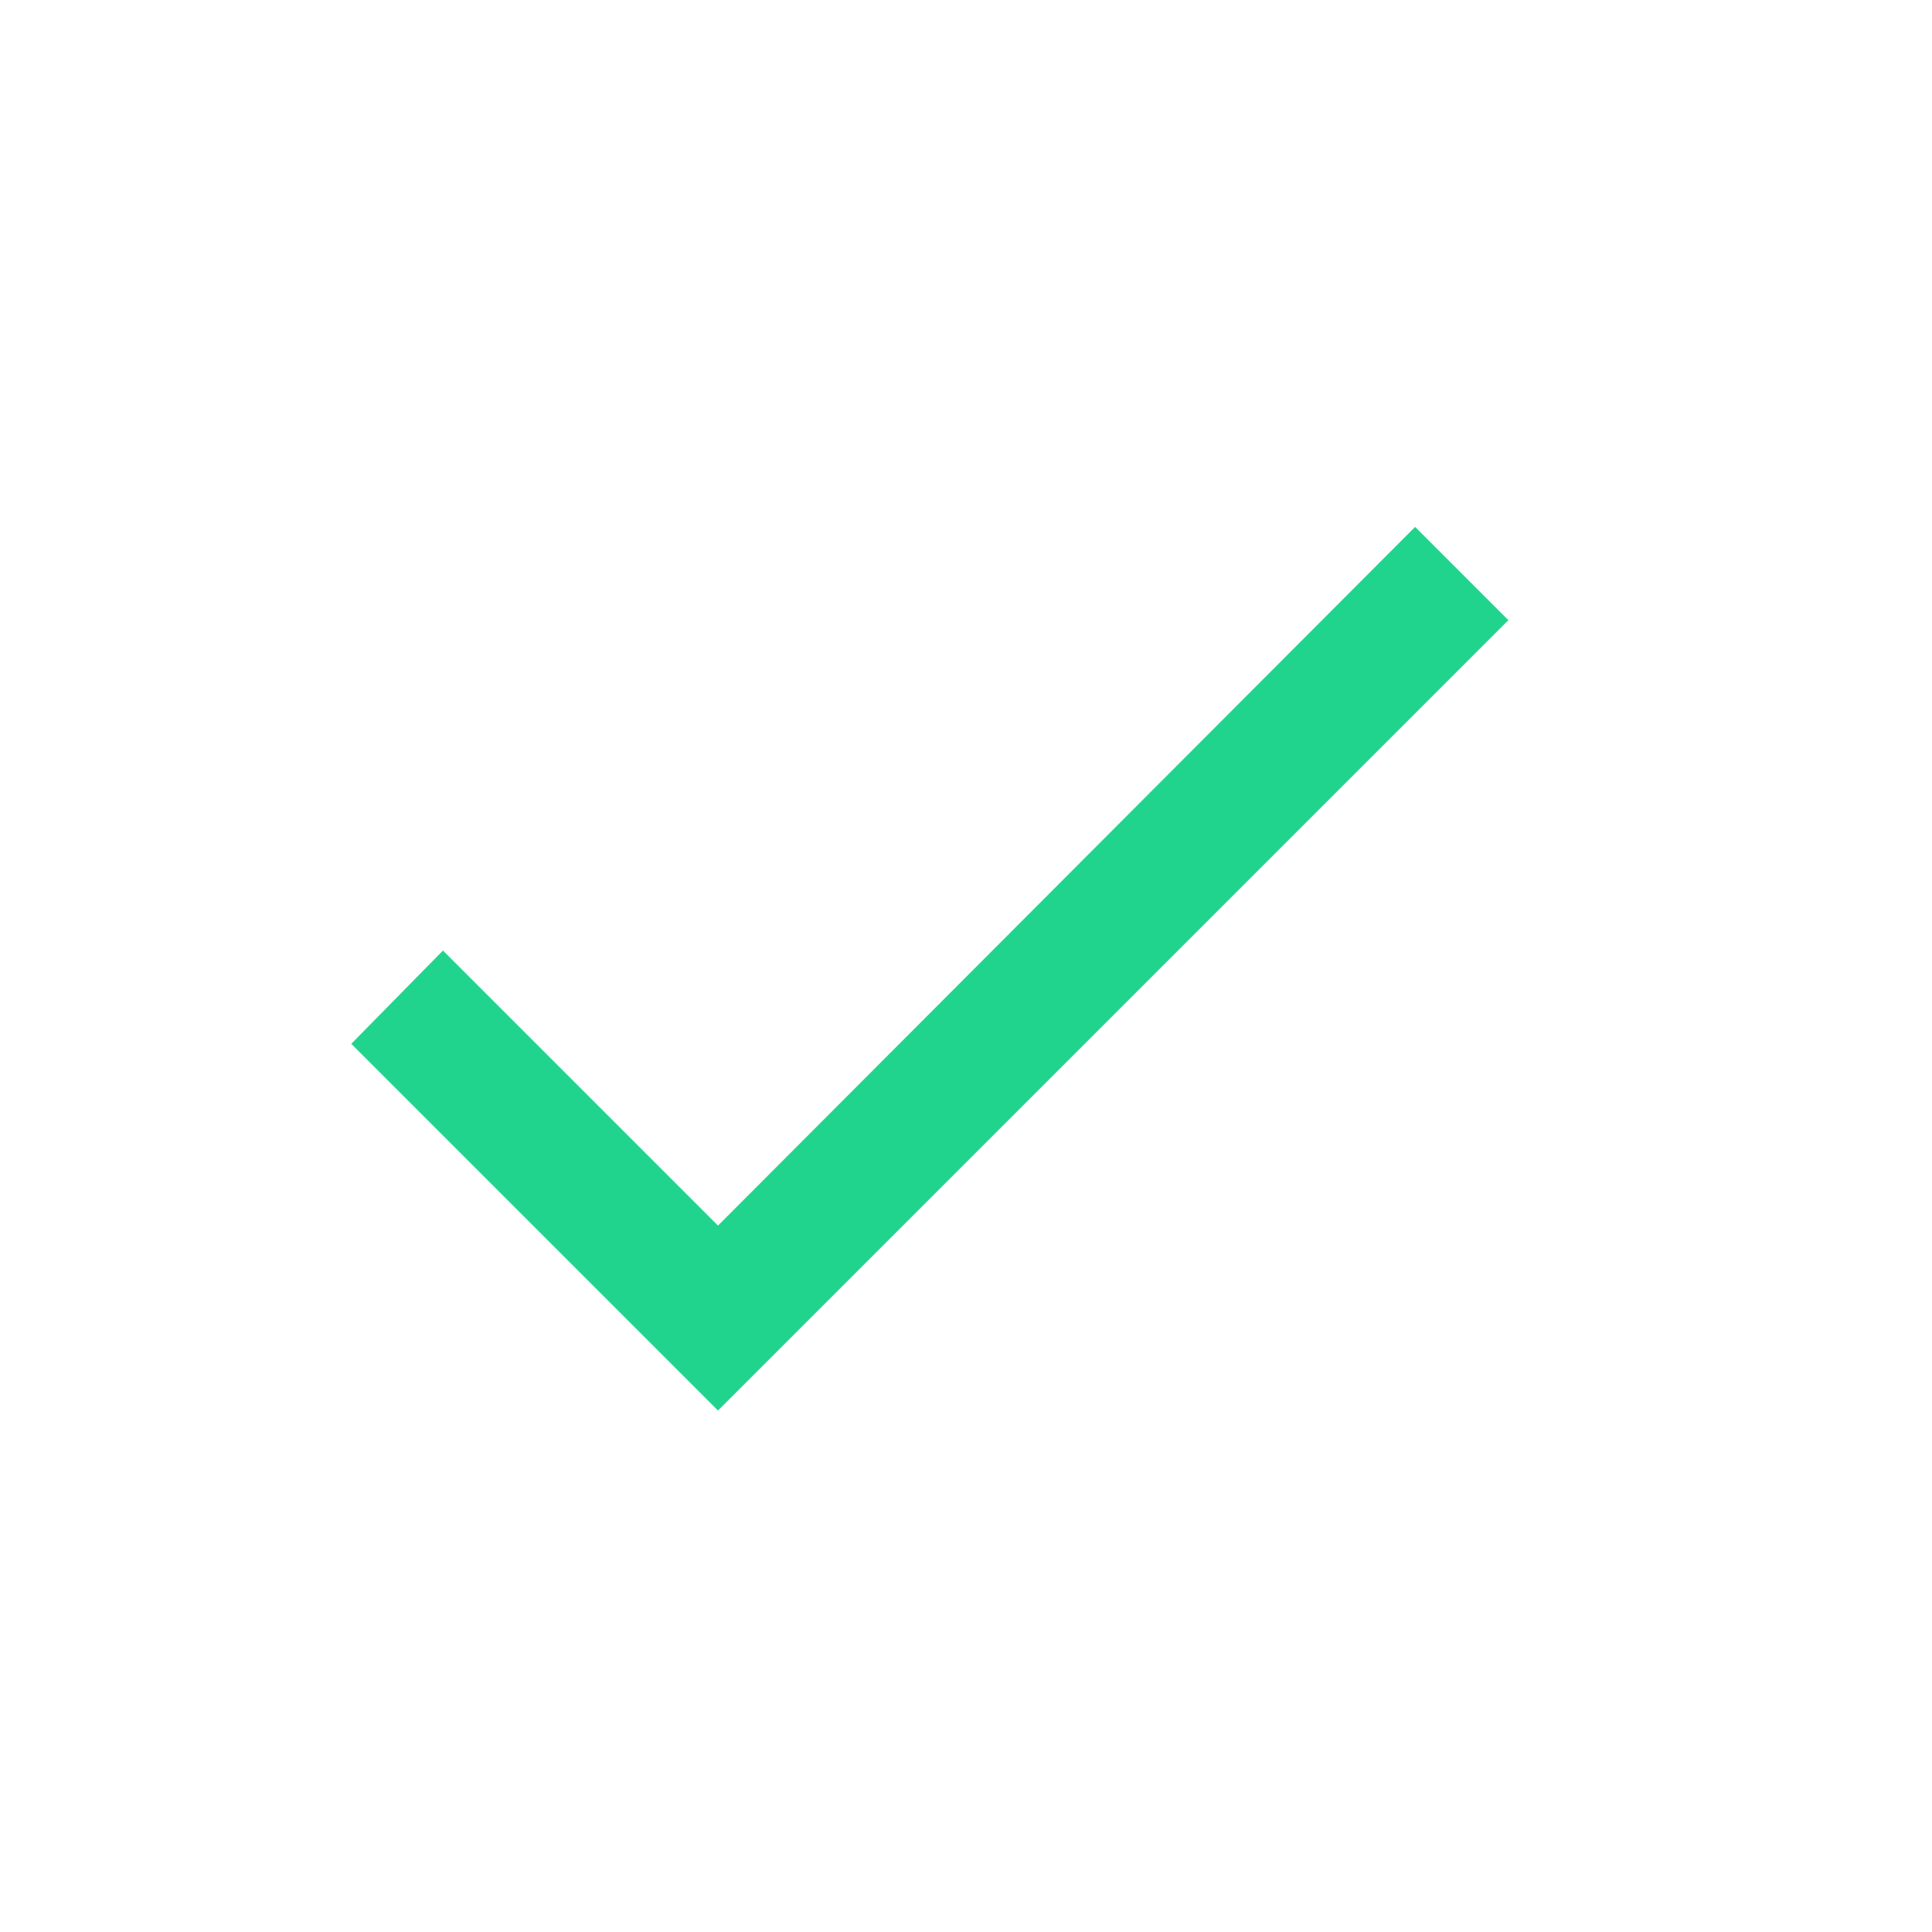
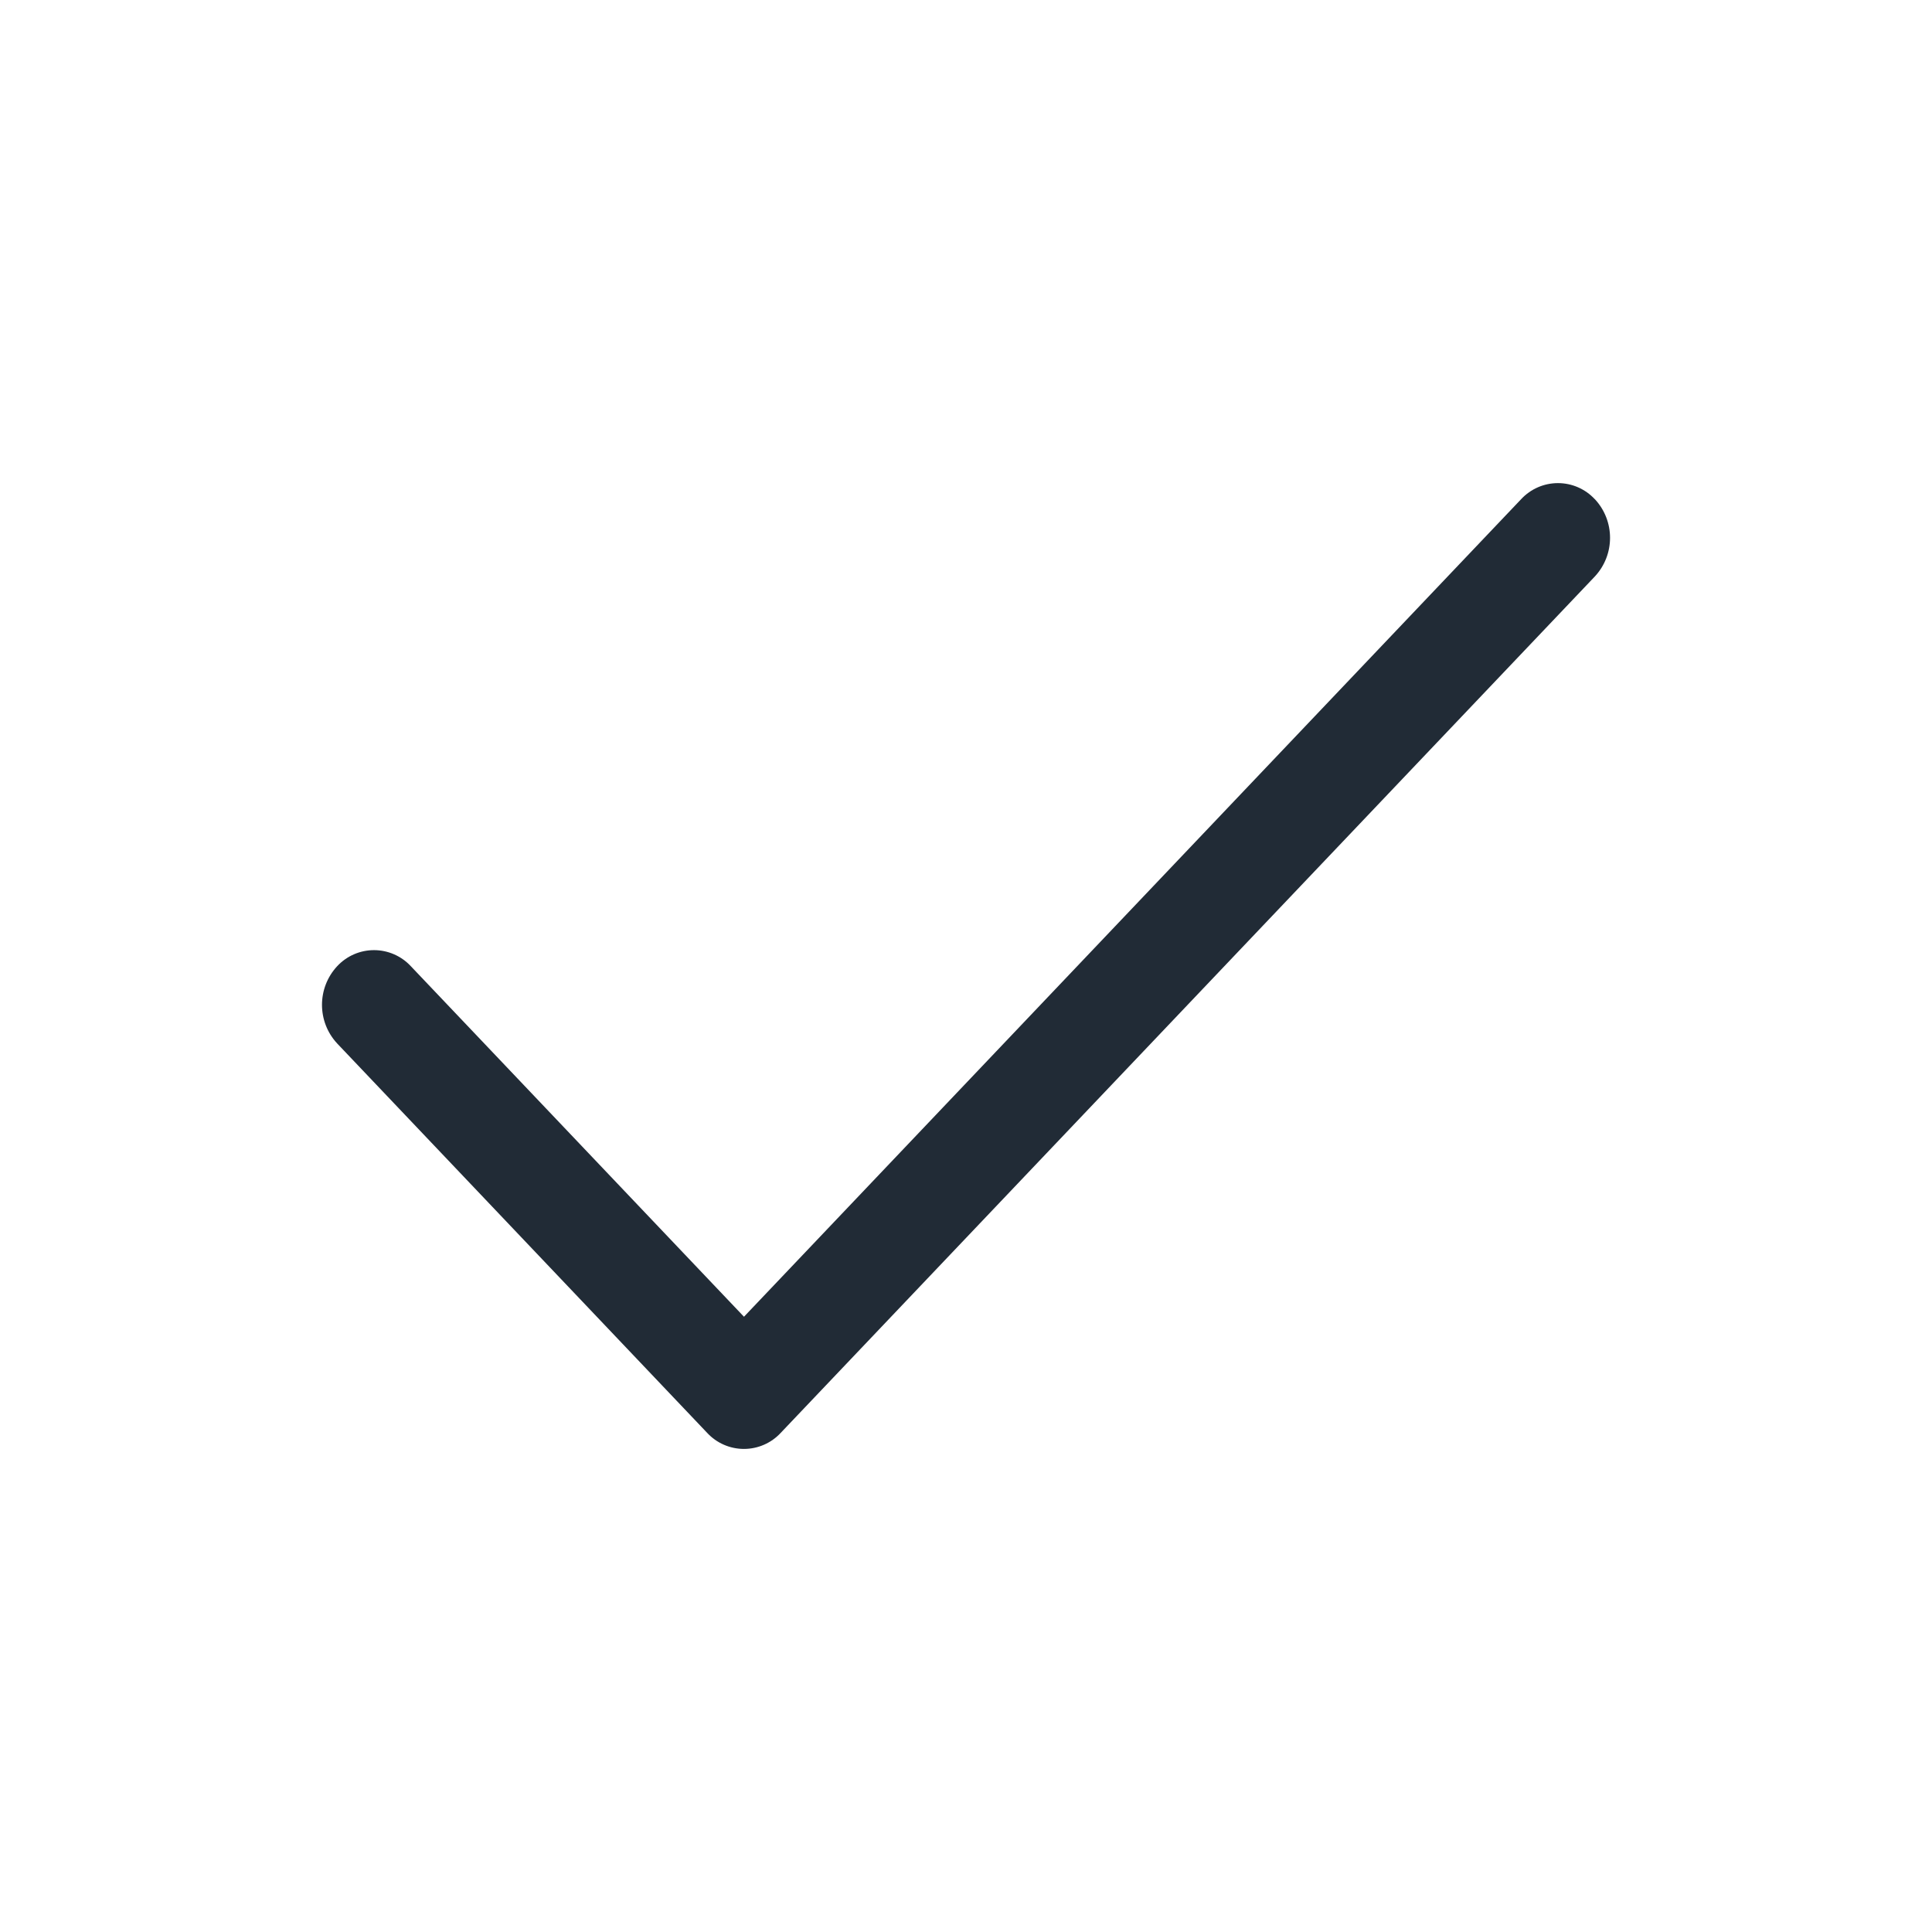
- <svg xmlns="http://www.w3.org/2000/svg" width="22" height="22" fill="none" viewBox="0 0 22 22">
-   <path fill="#21D48E" fill-rule="evenodd" d="M8.176 13.956L16.114 6l1.062 1.062-9 9L4 11.886l1.044-1.062 3.132 3.132z" clip-rule="evenodd" />
+ <svg xmlns="http://www.w3.org/2000/svg" width="24" height="24" fill="none" viewBox="0 0 24 24">
+   <path fill="#212B36" d="M19.81 6.2a.624.624 0 0 0-.913 0L9.242 16.357l-4.139-4.355a.624.624 0 0 0-.914 0 .705.705 0 0 0 0 .961L8.785 17.8a.623.623 0 0 0 .914-.001L19.811 7.162a.705.705 0 0 0 0-.962z" />
</svg>
